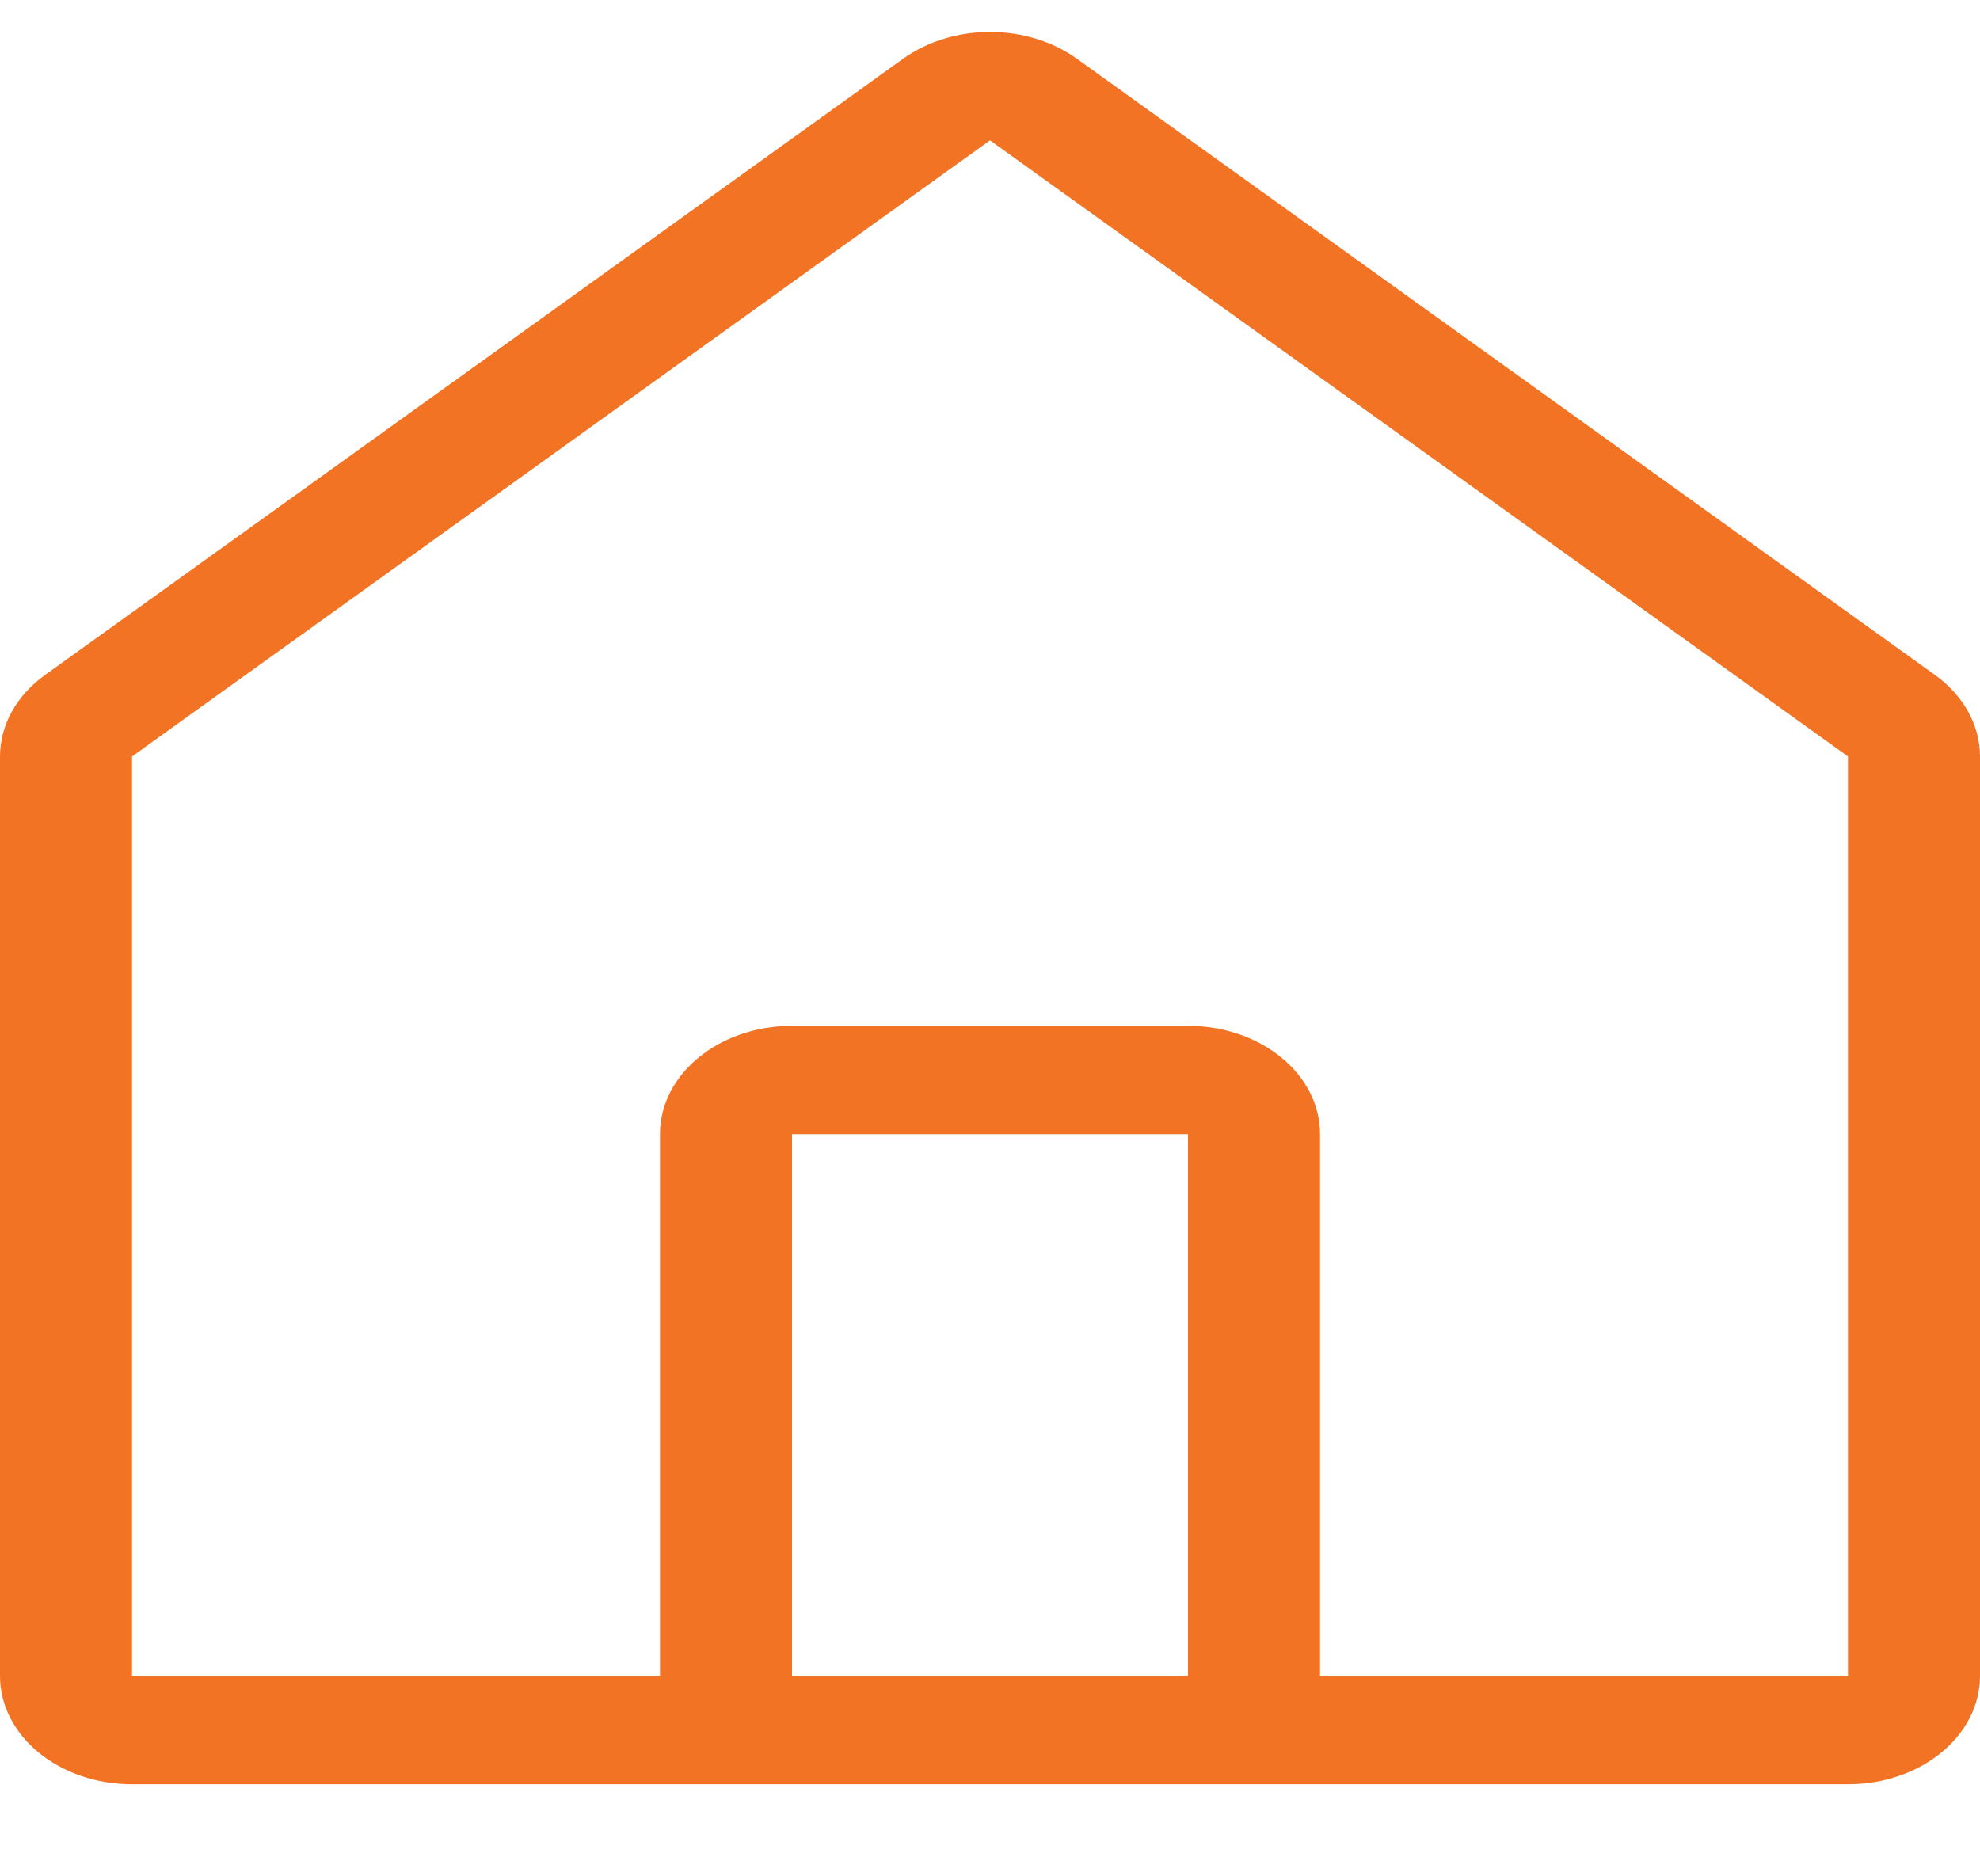
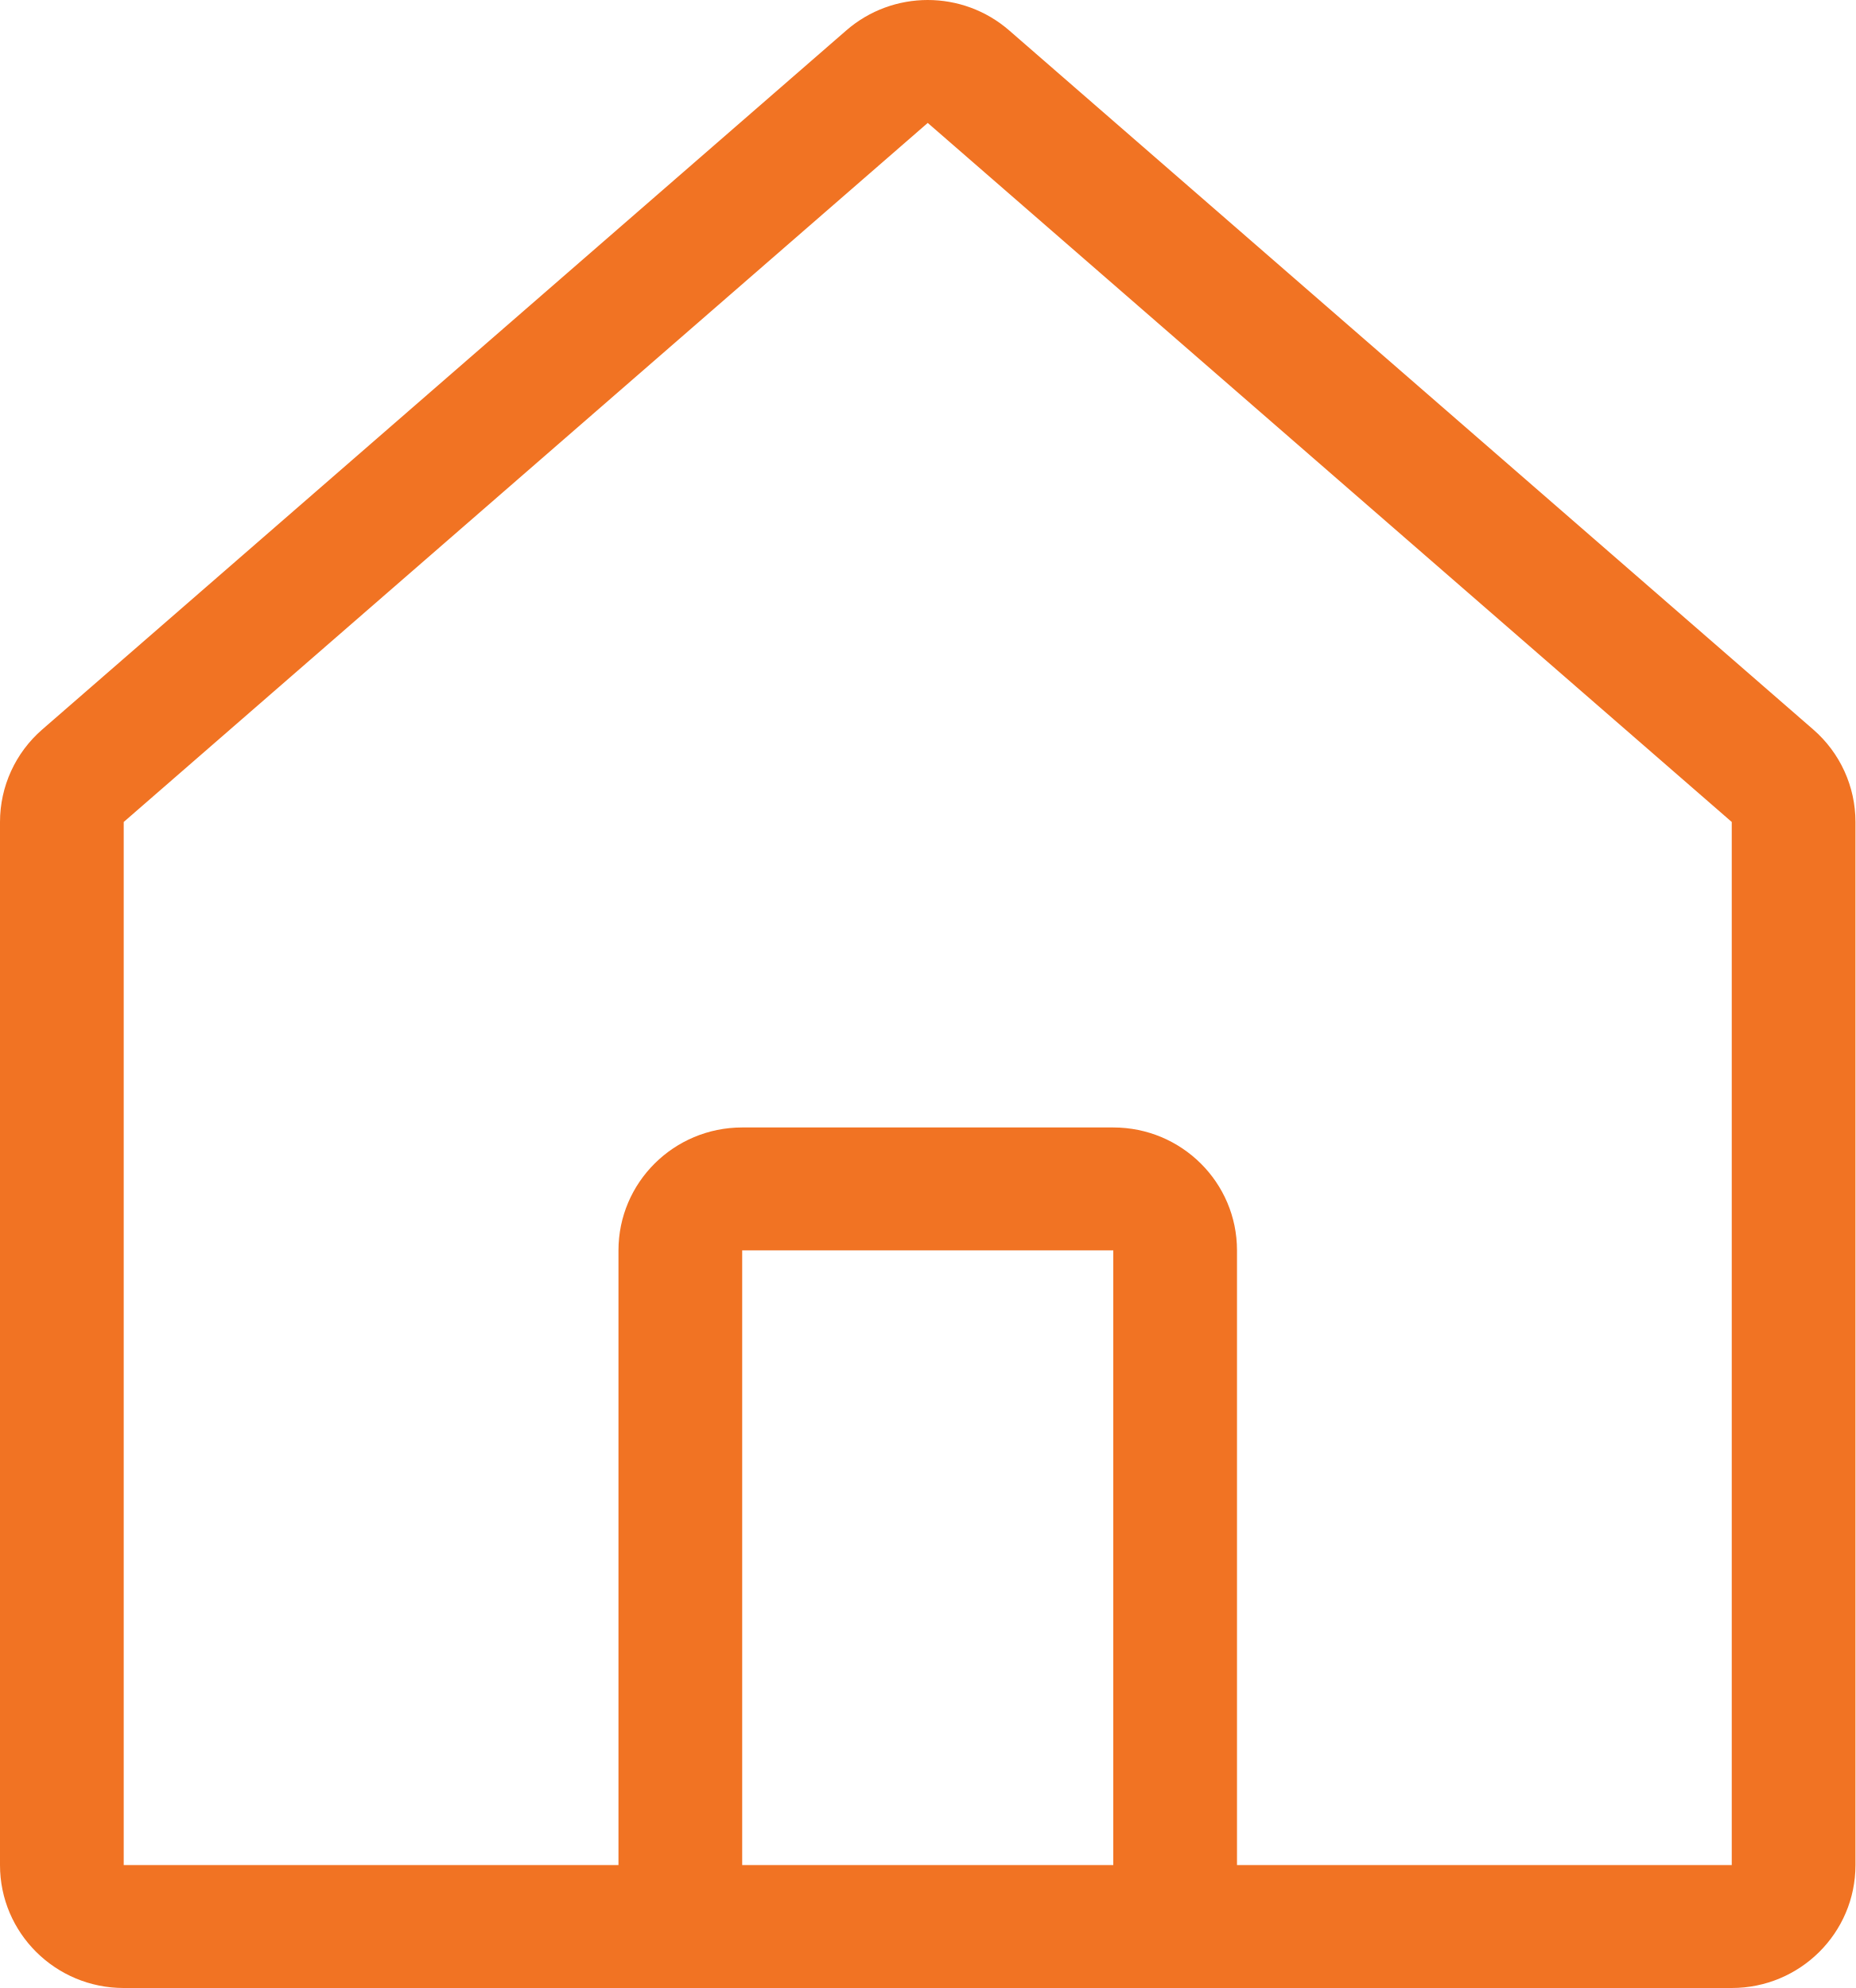
- <svg xmlns="http://www.w3.org/2000/svg" width="19" height="18" viewBox="0 0 19 18" fill="none">
-   <path fill-rule="evenodd" clip-rule="evenodd" d="M1.267 17.124C0.567 17.124 0 16.659 0 16.084V7.26C0 6.96 0.158 6.675 0.433 6.477L8.666 0.564C9.144 0.221 9.856 0.221 10.334 0.564L18.567 6.477C18.842 6.675 19 6.96 19 7.26V16.084C19 16.659 18.433 17.124 17.733 17.124H1.267ZM17.733 7.26V16.084L12.667 16.084V10.885C12.667 10.31 12.1 9.845 11.4 9.845H7.6C6.9 9.845 6.333 10.31 6.333 10.885V16.084H1.267V7.26L9.5 1.347L17.733 7.26ZM7.6 16.084V10.885H11.4V16.084H7.6Z" fill="#F17323" />
+ <svg xmlns="http://www.w3.org/2000/svg" width="28" height="30" viewBox="0 0 28 30" fill="none">
+   <path fill-rule="evenodd" clip-rule="evenodd" d="M1.867 30C0.836 30 0 29.169 0 28.145V12.404C0 11.869 0.232 11.36 0.638 11.008L12.771 0.459C13.475 -0.153 14.525 -0.153 15.229 0.459L27.362 11.008C27.768 11.36 28 11.869 28 12.404V28.145C28 29.169 27.164 30 26.133 30H1.867ZM26.133 12.404V28.145L18.667 28.145V18.869C18.667 17.845 17.831 17.014 16.8 17.014H11.2C10.169 17.014 9.333 17.845 9.333 18.869V28.145H1.867V12.404L14 1.855L26.133 12.404ZM11.2 28.145V18.869H16.8V28.145H11.2Z" fill="#F17323" />
</svg>
